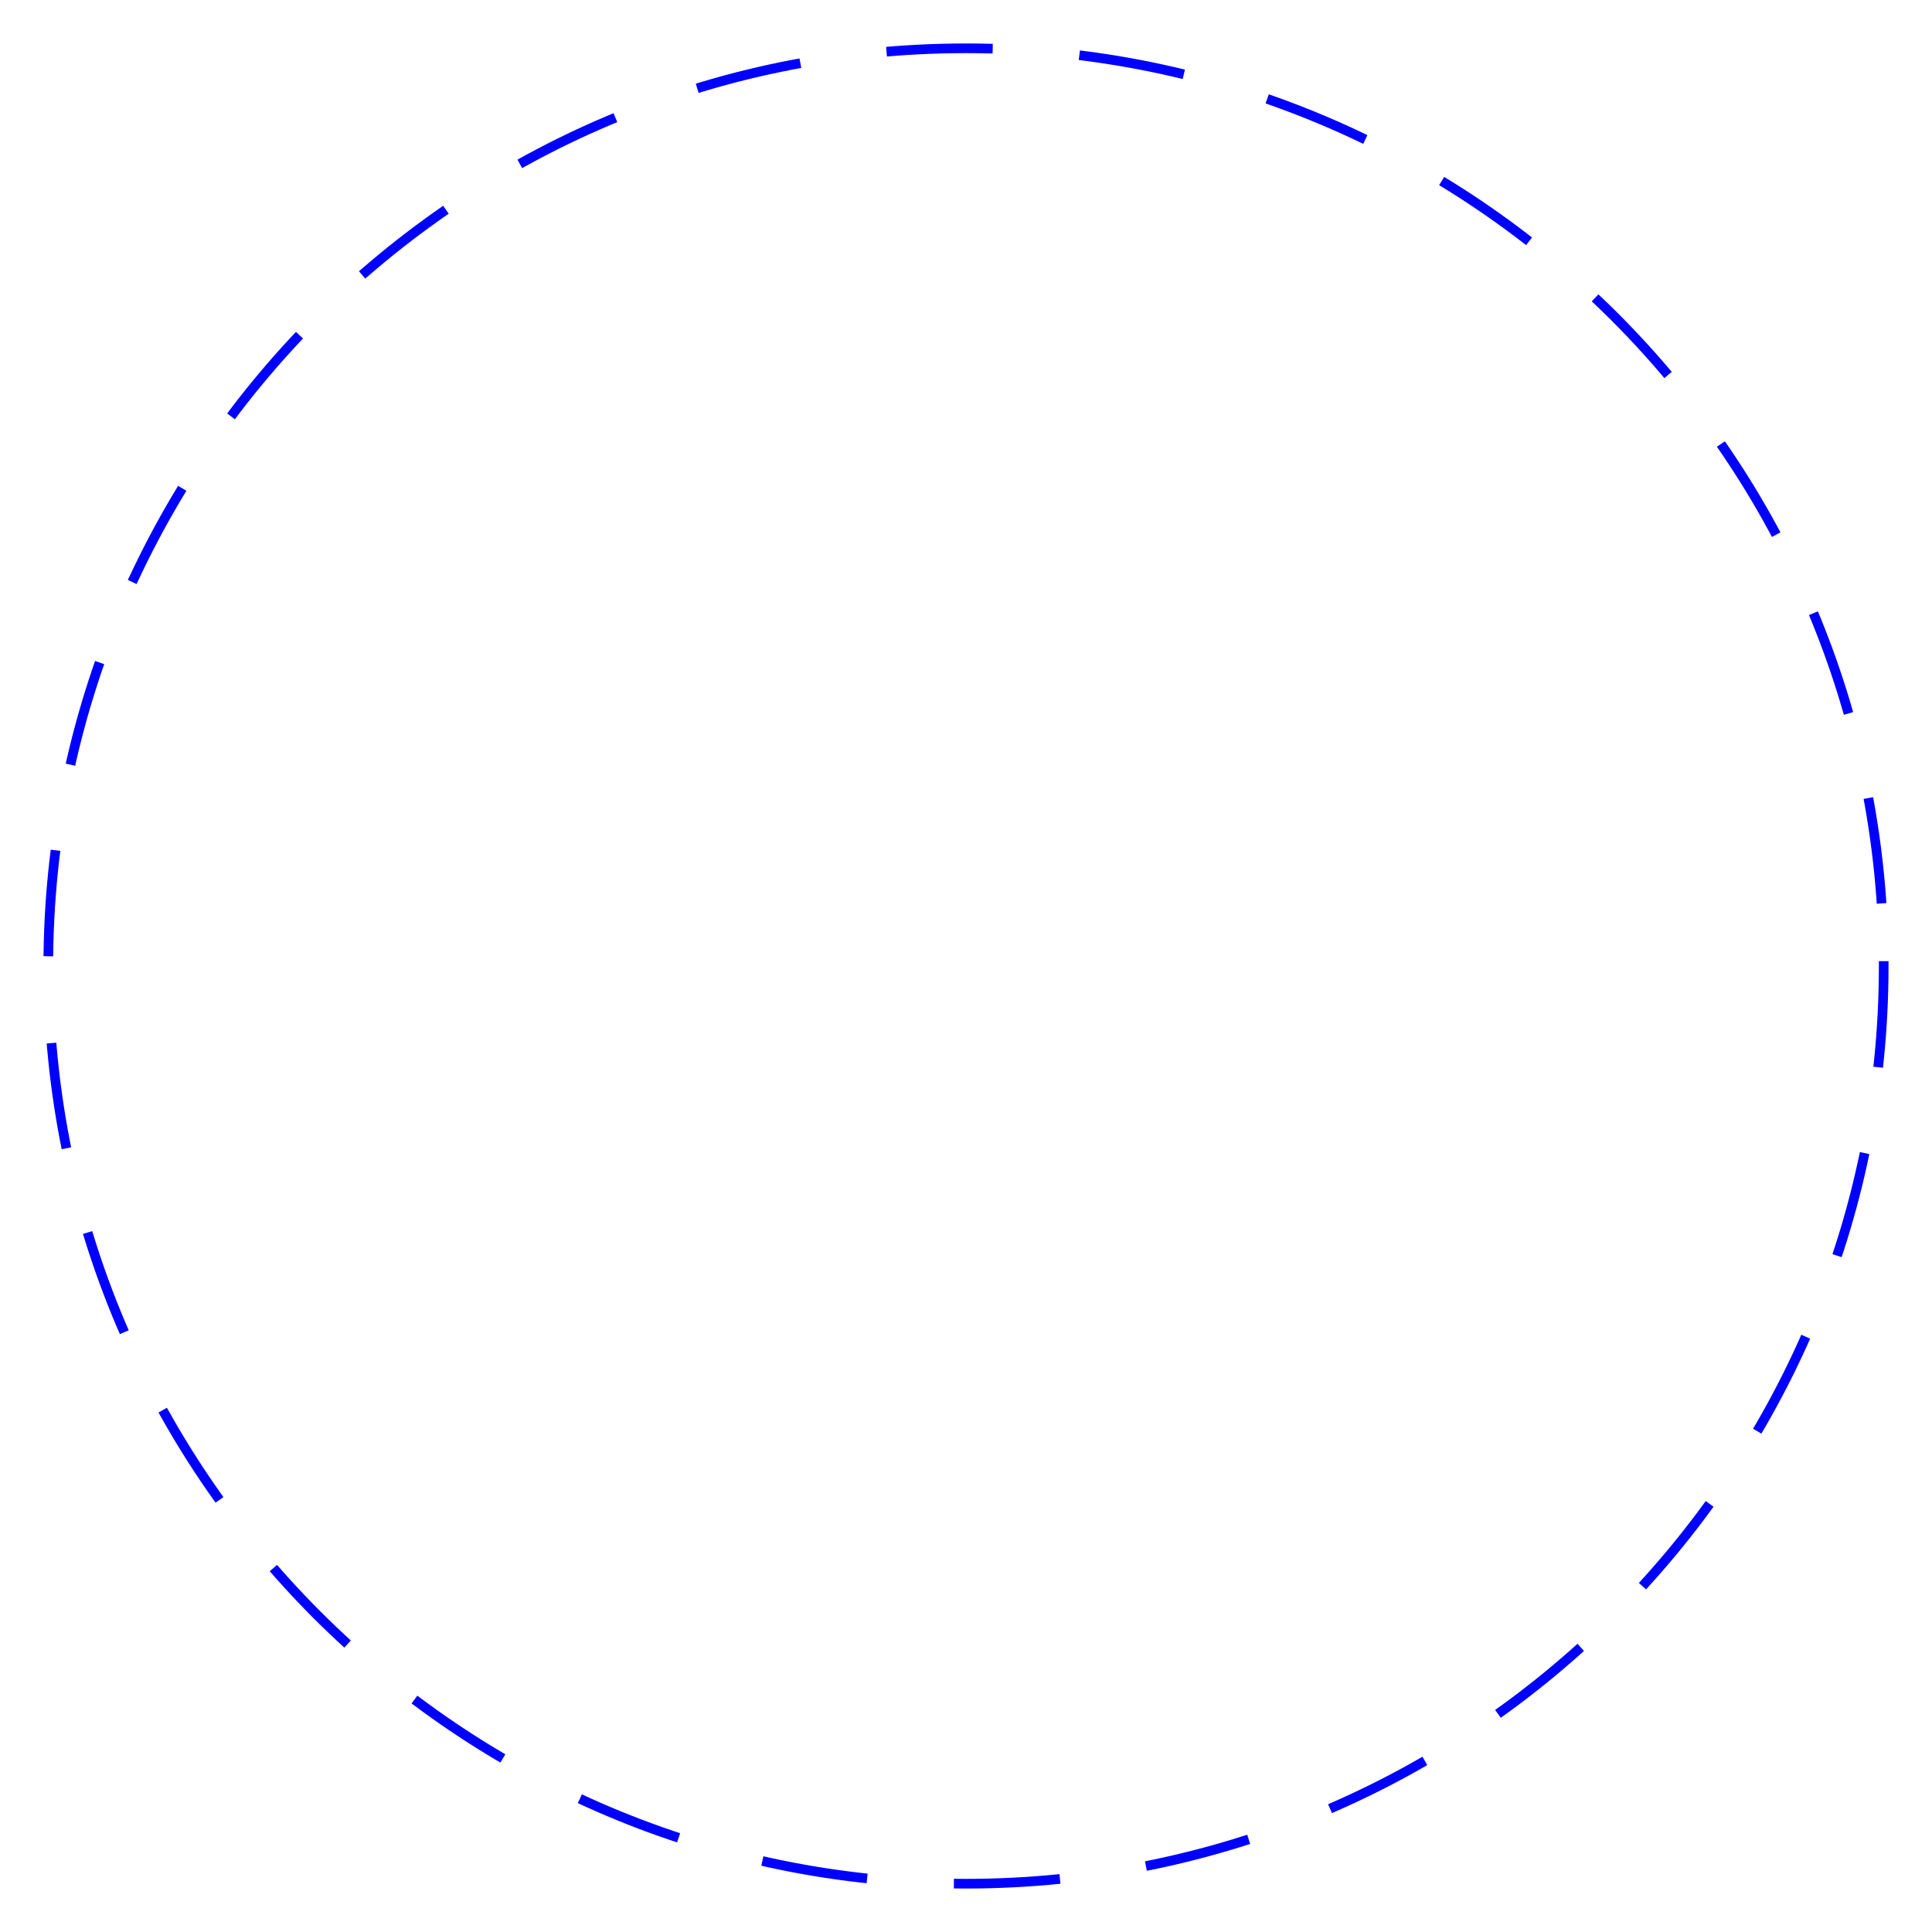
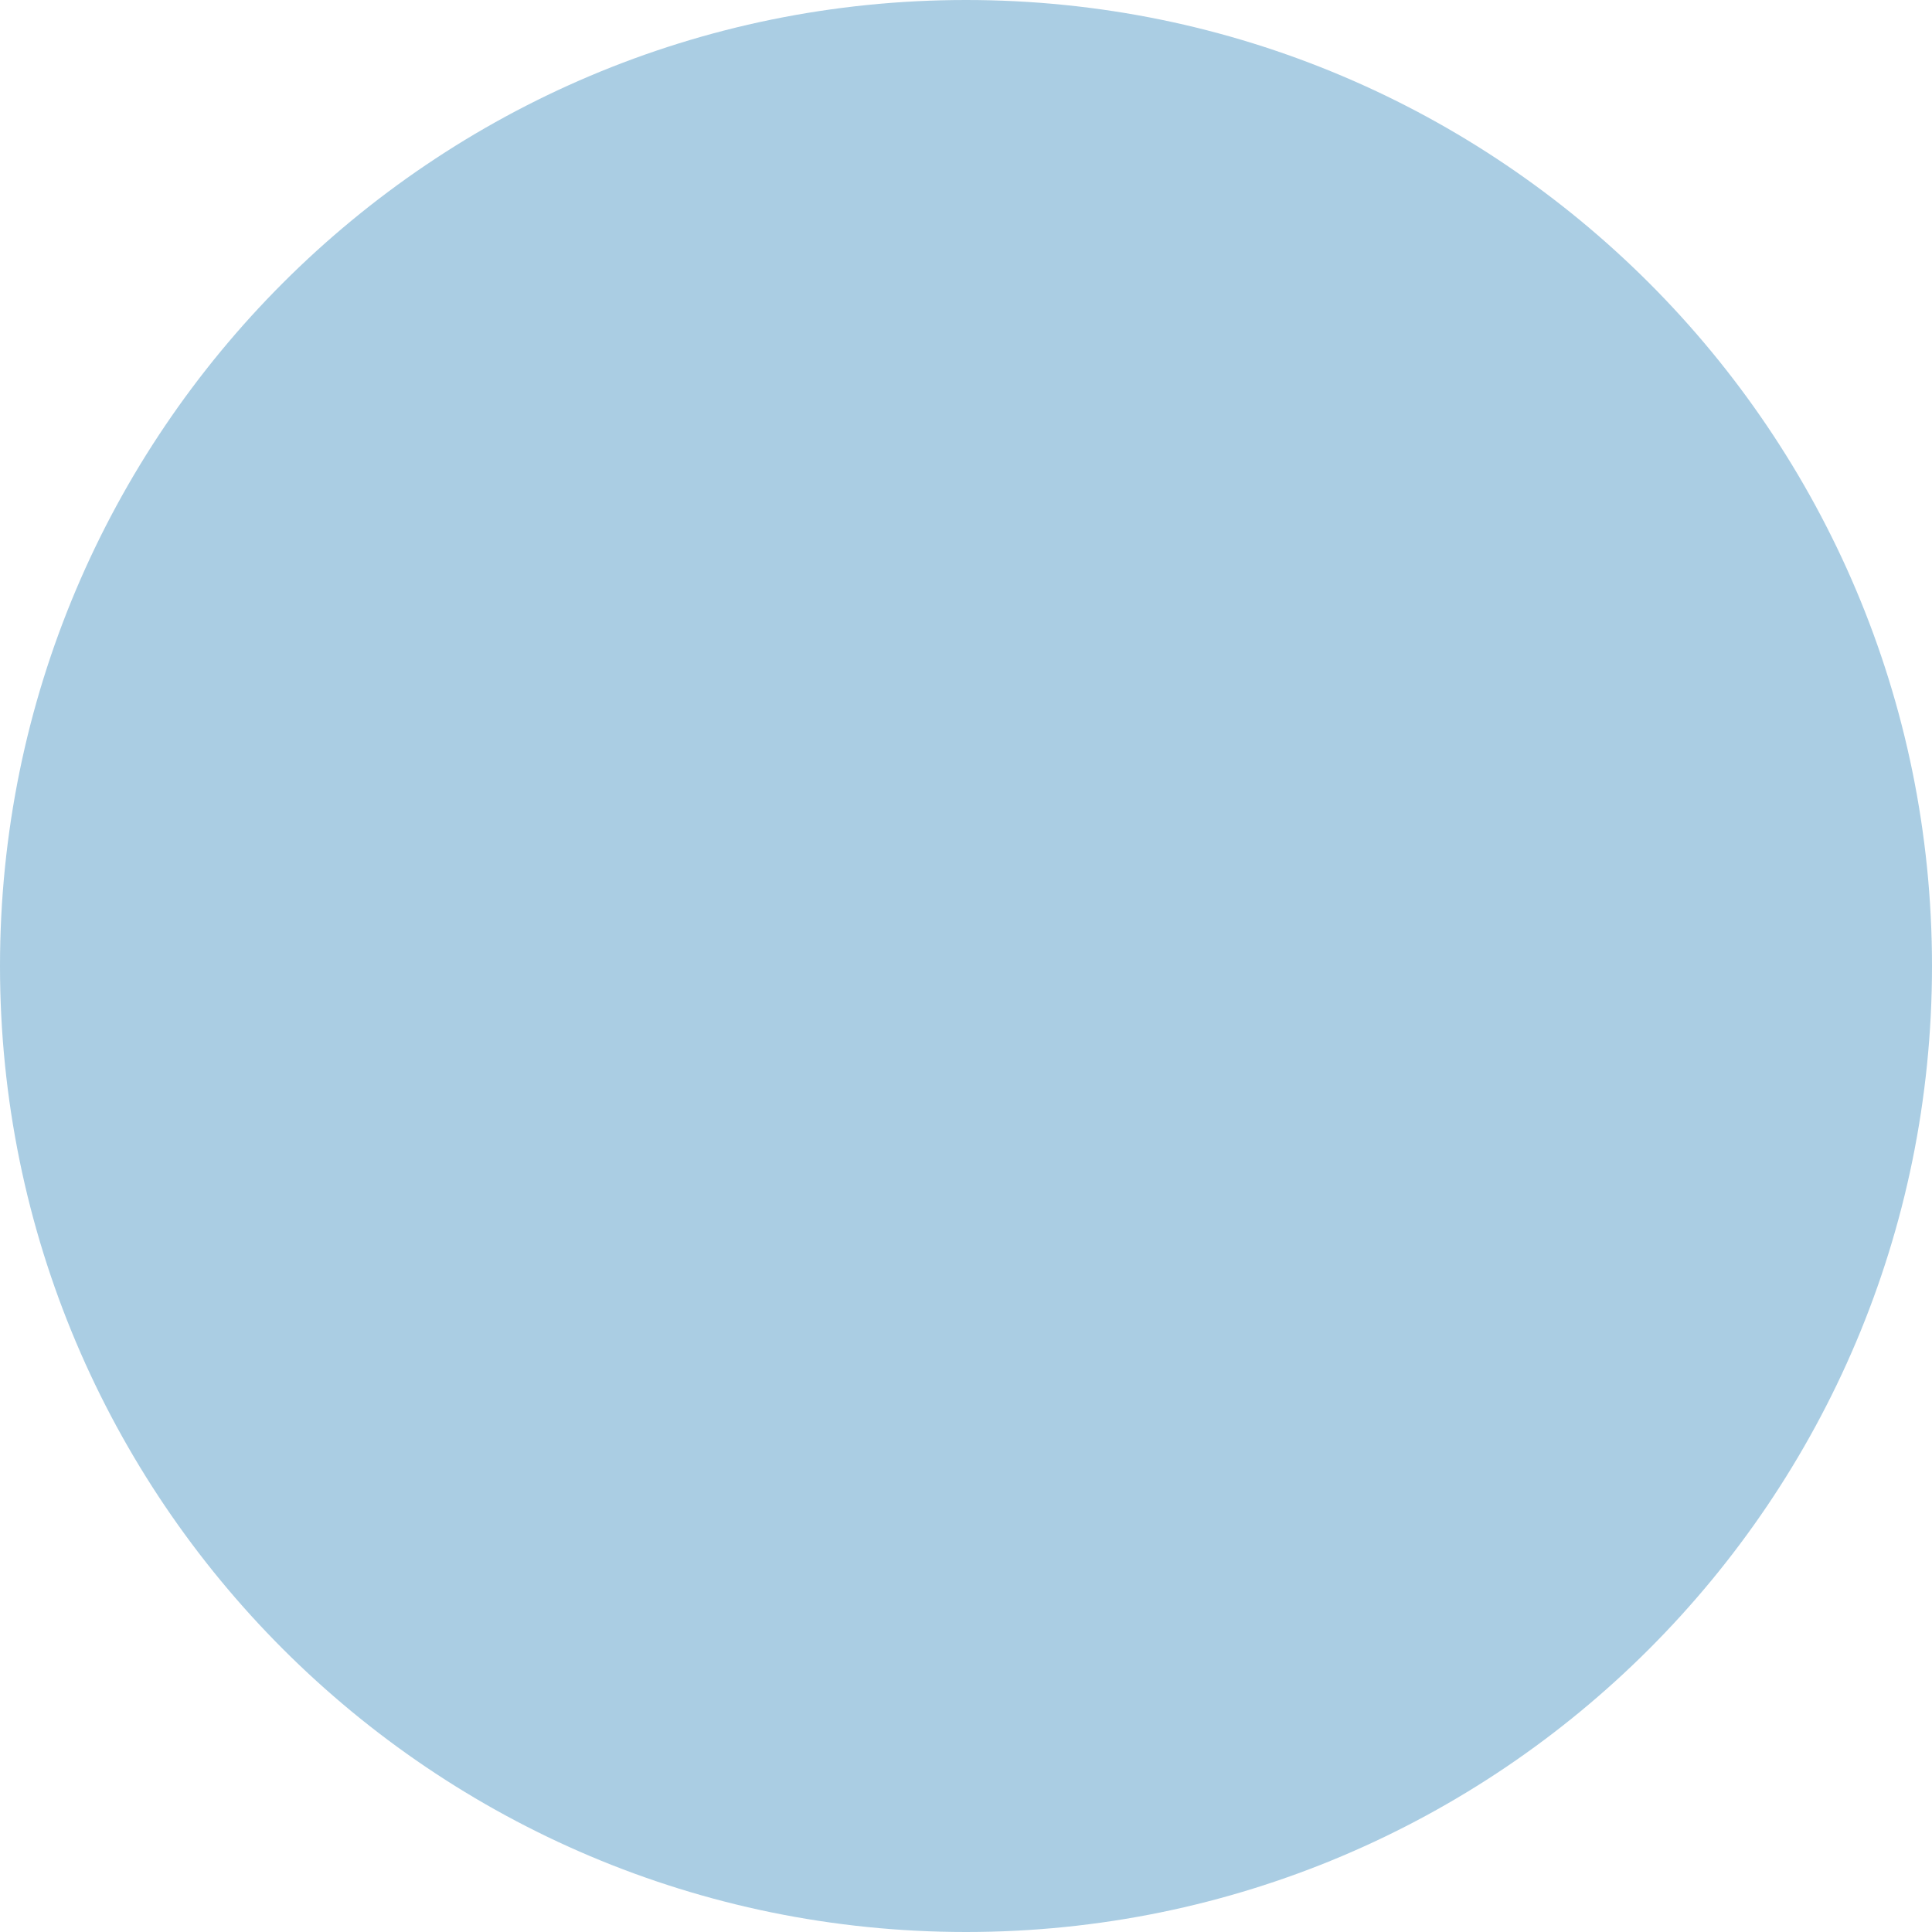
<svg xmlns="http://www.w3.org/2000/svg" width="20mm" height="20mm" viewBox="0 0 20 20" version="1.1" id="svg1">
  <defs id="defs1" />
  <g id="layer1">
-     <circle style="fill:none;stroke:#0000ff;stroke-width:0.1;stroke-linecap:square;stroke-miterlimit:10;stroke-dasharray:1,1;stroke-opacity:1;paint-order:stroke fill markers;stroke-dashoffset:0" id="path1" cx="10" cy="10" r="9.5" />
+     <circle style="fill:#2b83ba66" id="path1" cx="10" cy="10" r="10" />
  </g>
</svg>
